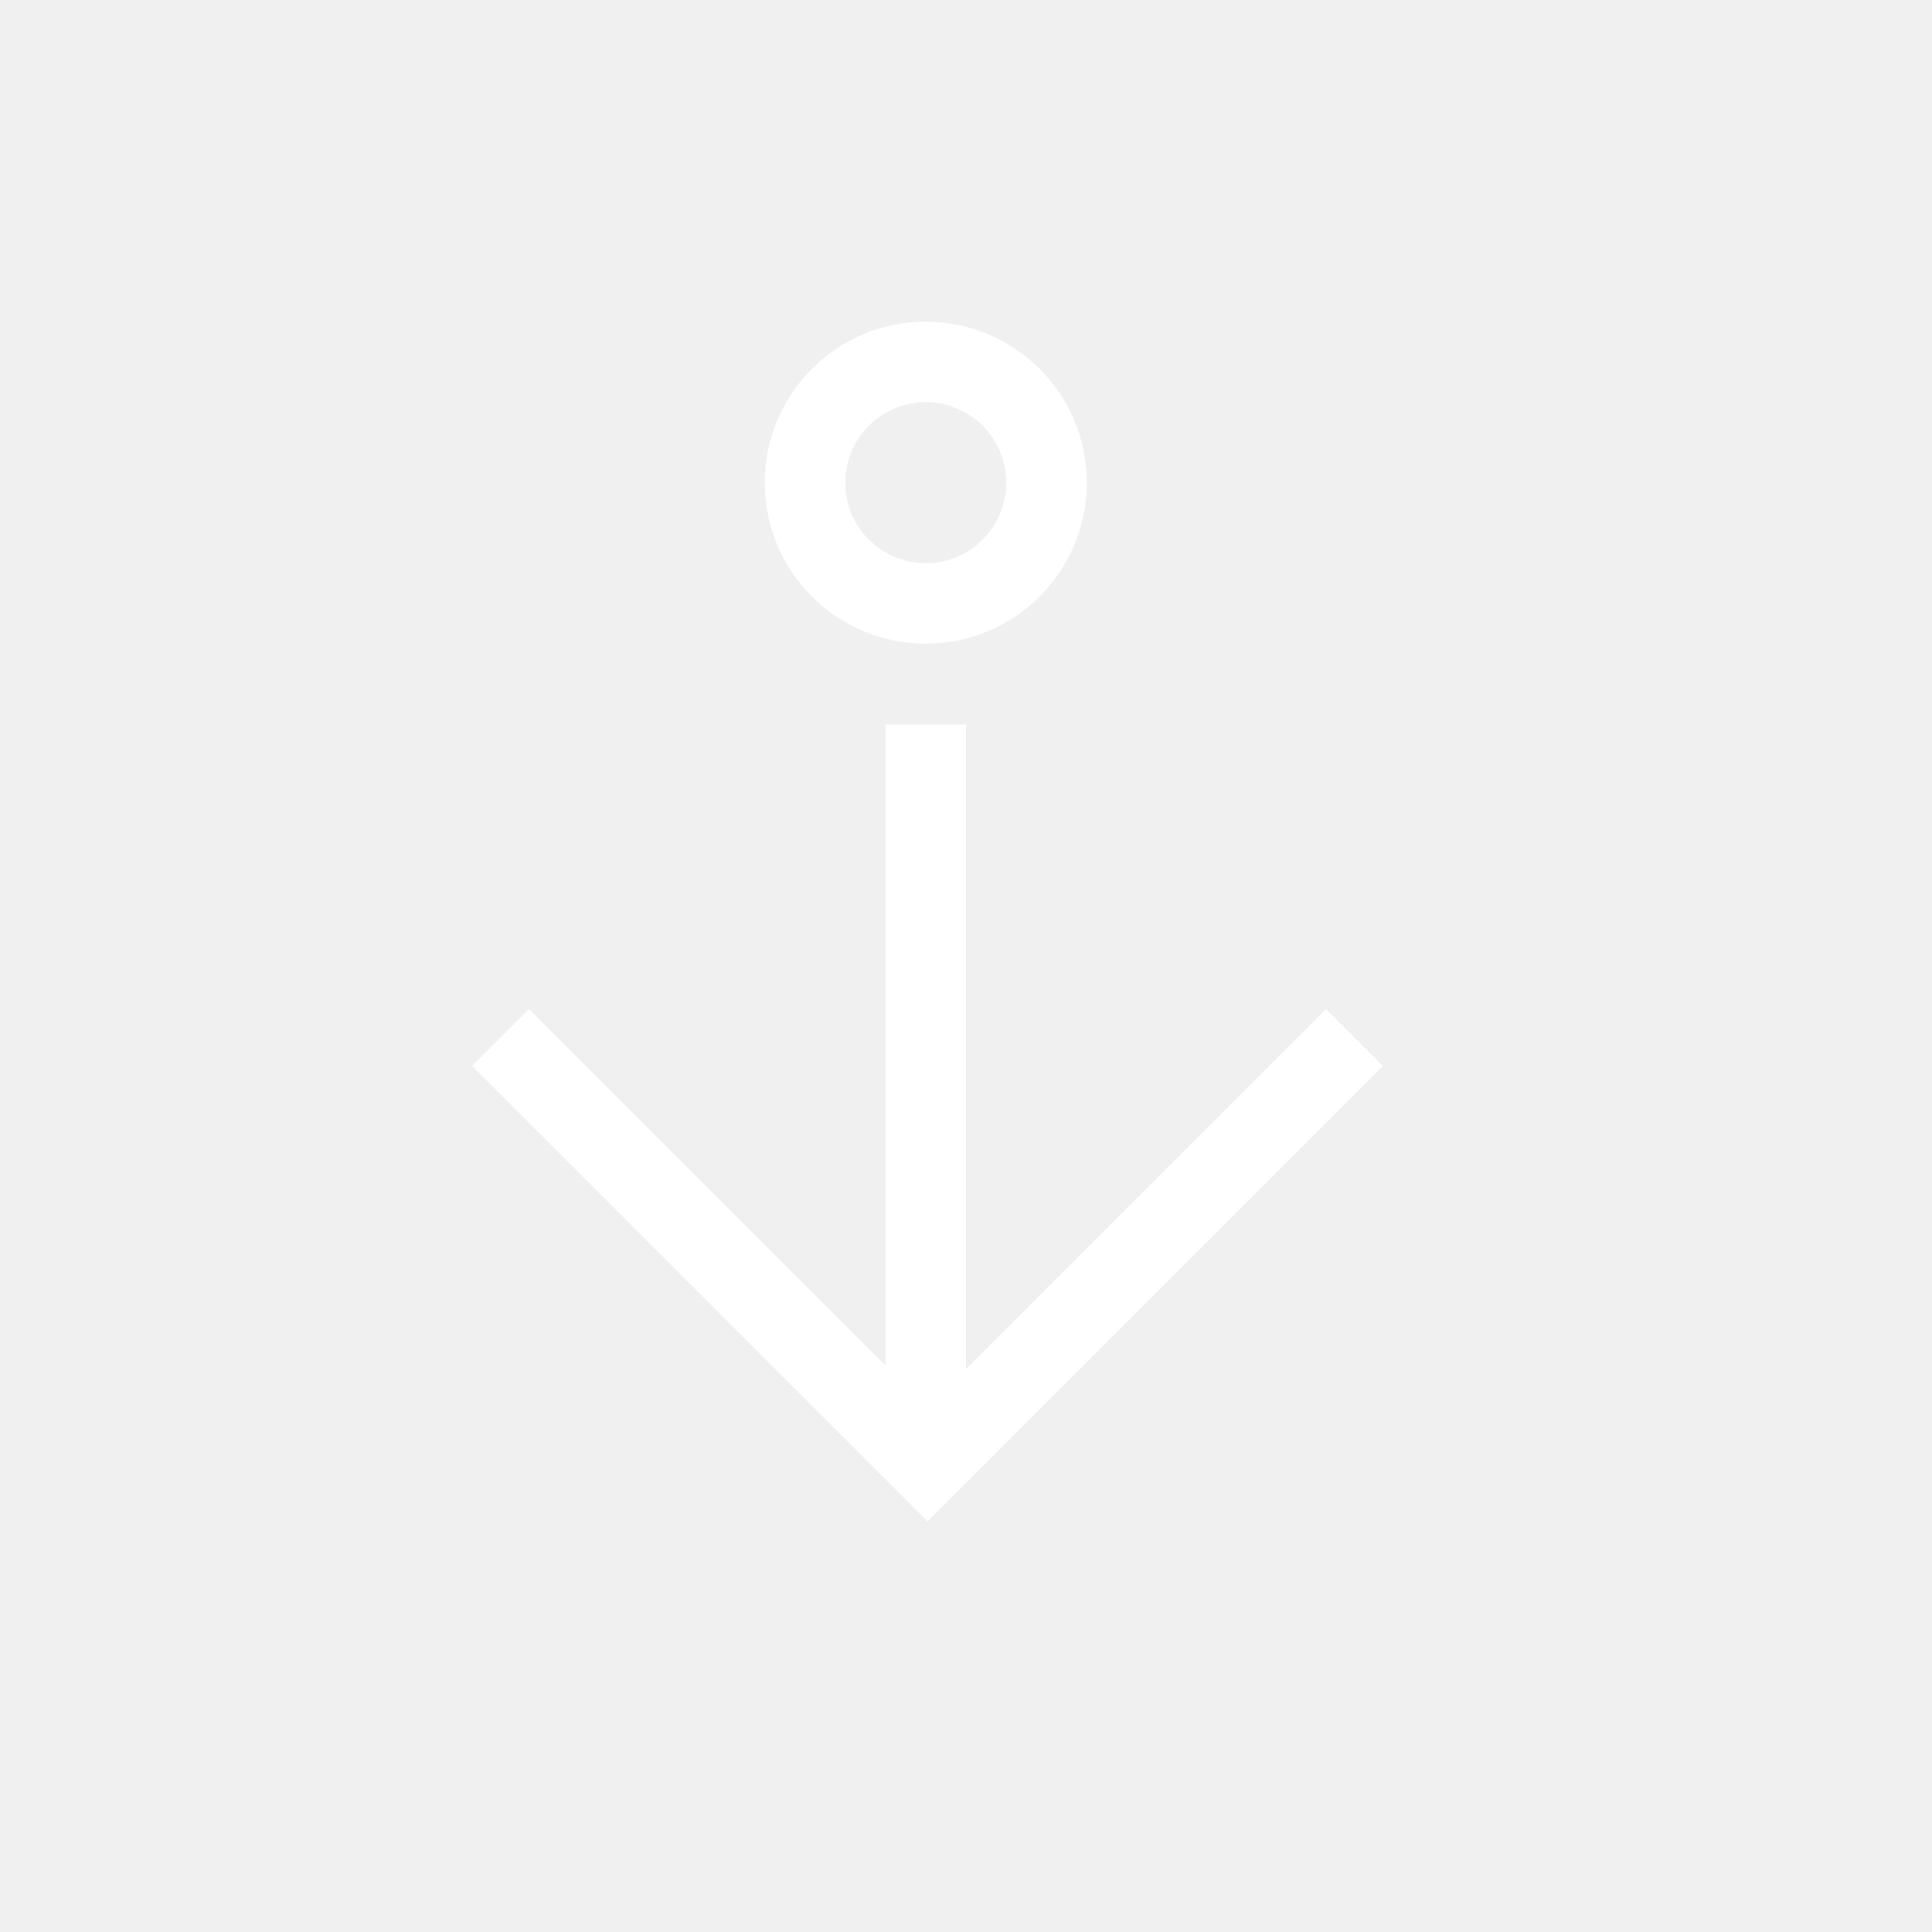
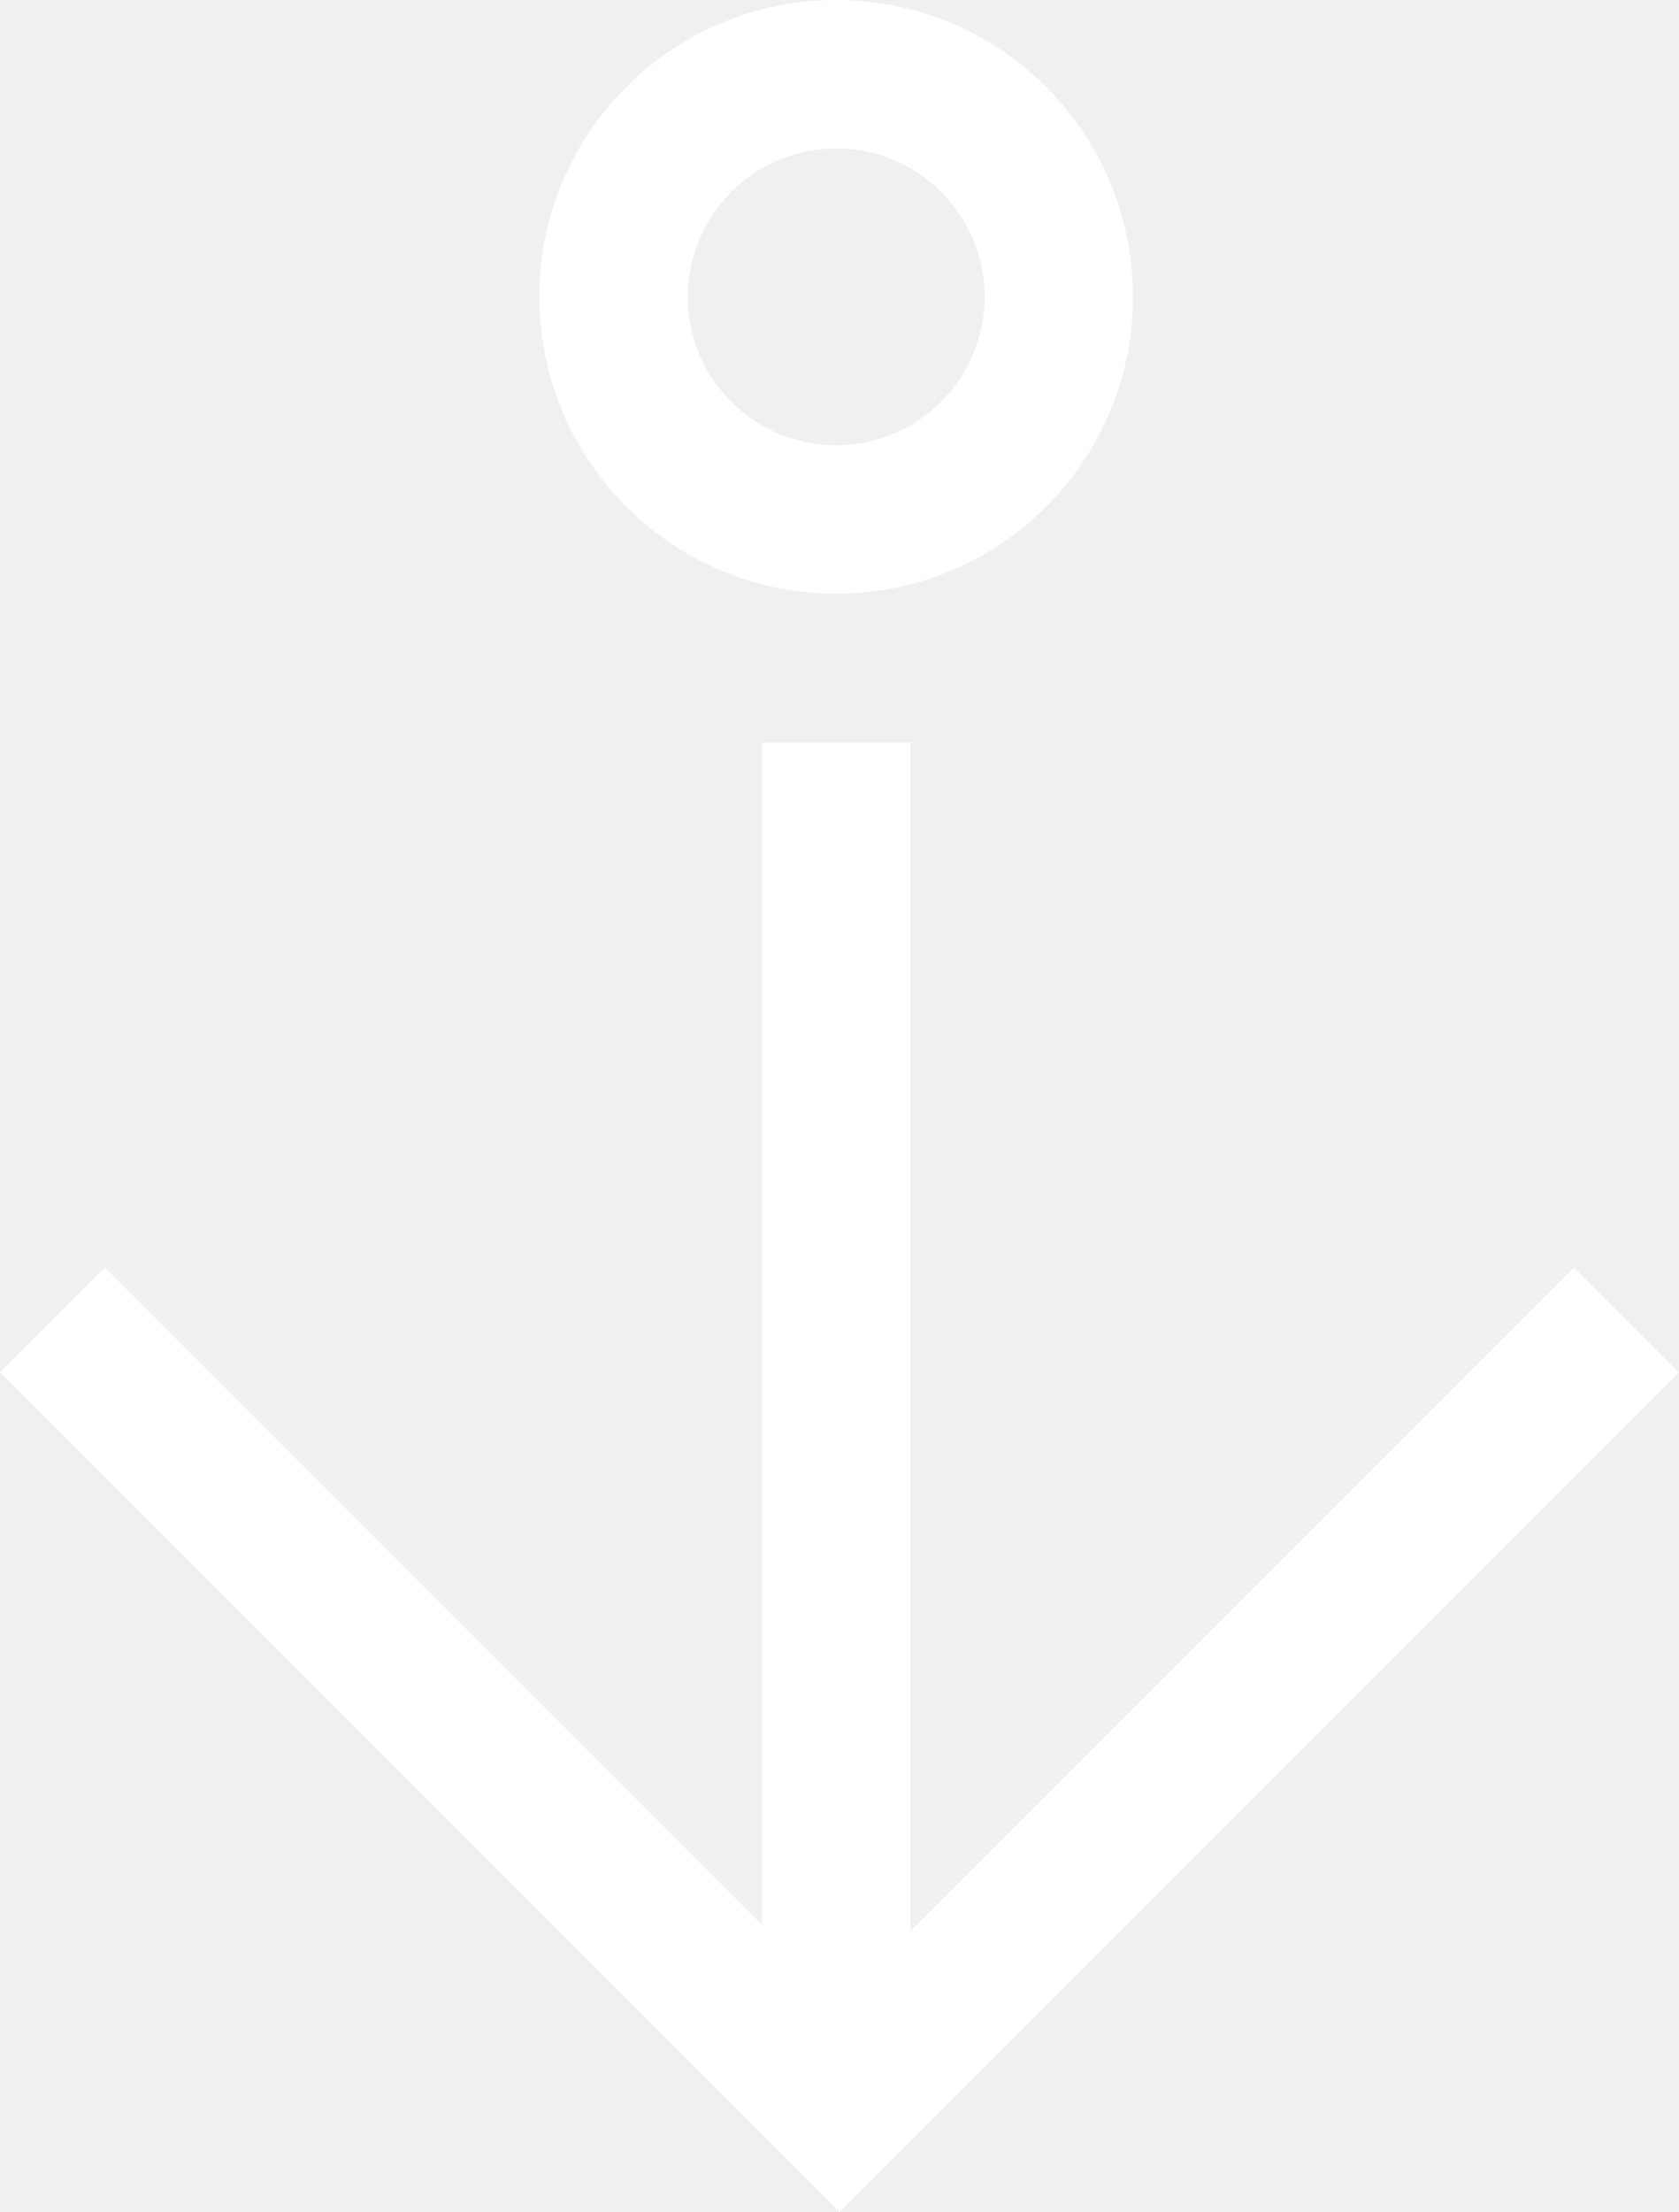
- <svg xmlns="http://www.w3.org/2000/svg" width="24px" height="24px" viewBox="0 0 24 24" version="1.1" id="svg13">
+ <svg xmlns="http://www.w3.org/2000/svg" width="194.343" height="256" viewBox="0 0 194.343 256" version="1.1" id="svg13">
  <defs id="defs6" />
-   <g id="kdenlive-zindex-down" stroke="none" stroke-width="1" fill="none" fill-rule="evenodd" style="fill:#ffffff;fill-opacity:1">
-     <g id="218" transform="translate(5, 3)" fill="#DDDDDD" fill-rule="nonzero" style="fill:#ffffff;fill-opacity:1">
-       <path d="M6.5,1.996 C5.948,1.996 5.5,2.444 5.5,2.996 C5.5,3.548 5.948,3.996 6.5,3.996 C7.052,3.996 7.5,3.548 7.5,2.996 C7.5,2.444 7.052,1.996 6.5,1.996 Z M6.5,0.996 C7.605,0.996 8.5,1.891 8.5,2.996 C8.5,4.101 7.605,4.996 6.5,4.996 C5.395,4.996 4.5,4.101 4.5,2.996 C4.5,1.892 5.395,0.996 6.5,0.996 Z" id="Path" style="fill:#ffffff;fill-opacity:1" />
-       <rect id="Rectangle" transform="translate(6.5, 10.5) rotate(-90) translate(-6.5, -10.5) " x="2" y="10" width="9" height="1" style="fill:#ffffff;fill-opacity:1" />
-       <path d="M3.875,13.389 L10.875,13.389 L10.875,14.389 L3.875,14.389 L2.875,14.389 L2.875,6.389 L3.875,6.389 L3.875,13.389 Z" id="Combined-Shape" transform="translate(6.521879, 10.74234) rotate(-45) translate(-6.521879, -10.74234) " style="fill:#ffffff;fill-opacity:1" />
+   <g id="kdenlive-zindex-down" style="fill:#ffffff;fill-opacity:1;fill-rule:evenodd;stroke:none;stroke-width:1" transform="matrix(17.17766,0,0,17.17766,-100.7474,-68.64353)">
+     <g id="218" transform="translate(5,3)" style="fill:#ffffff;fill-opacity:1;fill-rule:nonzero">
+       <path d="m 6.5,1.996 c -0.552,0 -1,0.448 -1,1 0,0.552 0.448,1 1,1 0.552,0 1,-0.448 1,-1 0,-0.552 -0.448,-1 -1,-1 z m 0,-1 c 1.105,0 2,0.895 2,2 0,1.105 -0.895,2 -2,2 -1.105,0 -2,-0.895 -2,-2 0,-1.105 0.895,-2 2,-2 z" id="Path" style="fill:#ffffff;fill-opacity:1" />
+       <rect id="Rectangle" transform="rotate(-90,6.5,10.5)" x="2" y="10" width="9" height="1" style="fill:#ffffff;fill-opacity:1" />
+       <path d="m 3.875,13.389 h 7 v 1 h -7 -1 V 6.389 h 1 z" id="Combined-Shape" transform="rotate(-45,6.521879,10.74234)" style="fill:#ffffff;fill-opacity:1" />
    </g>
  </g>
</svg>
